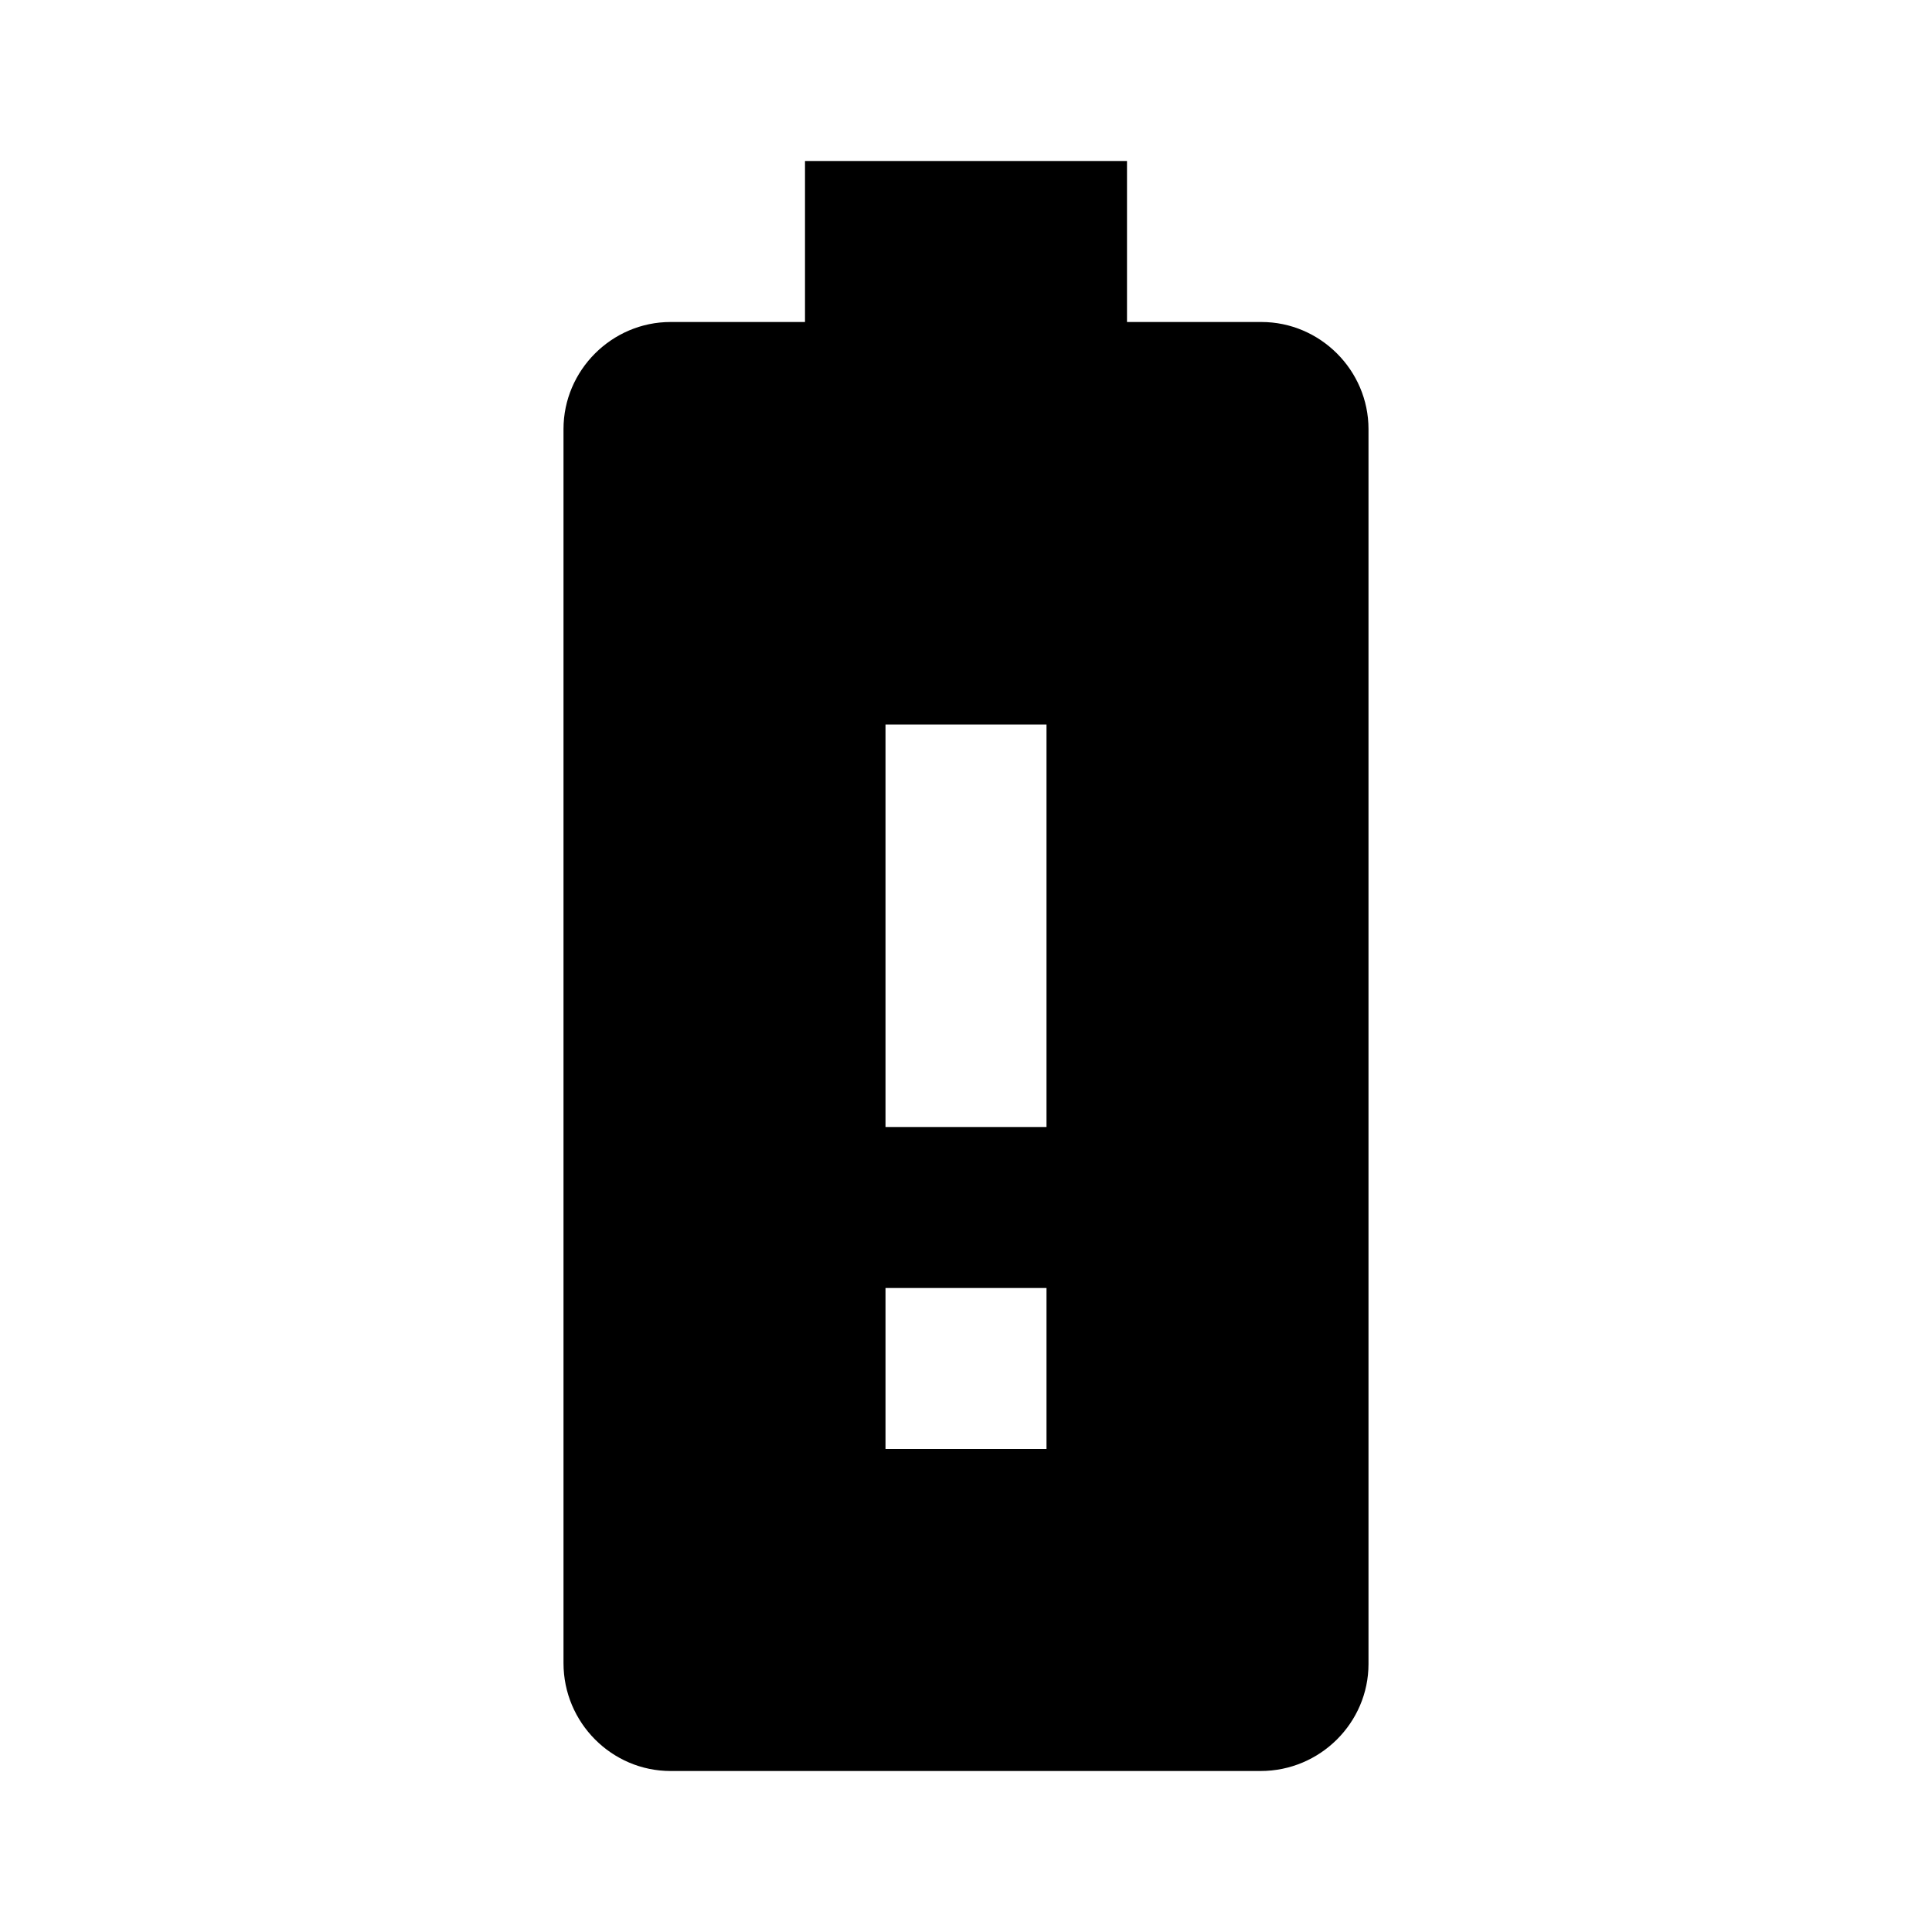
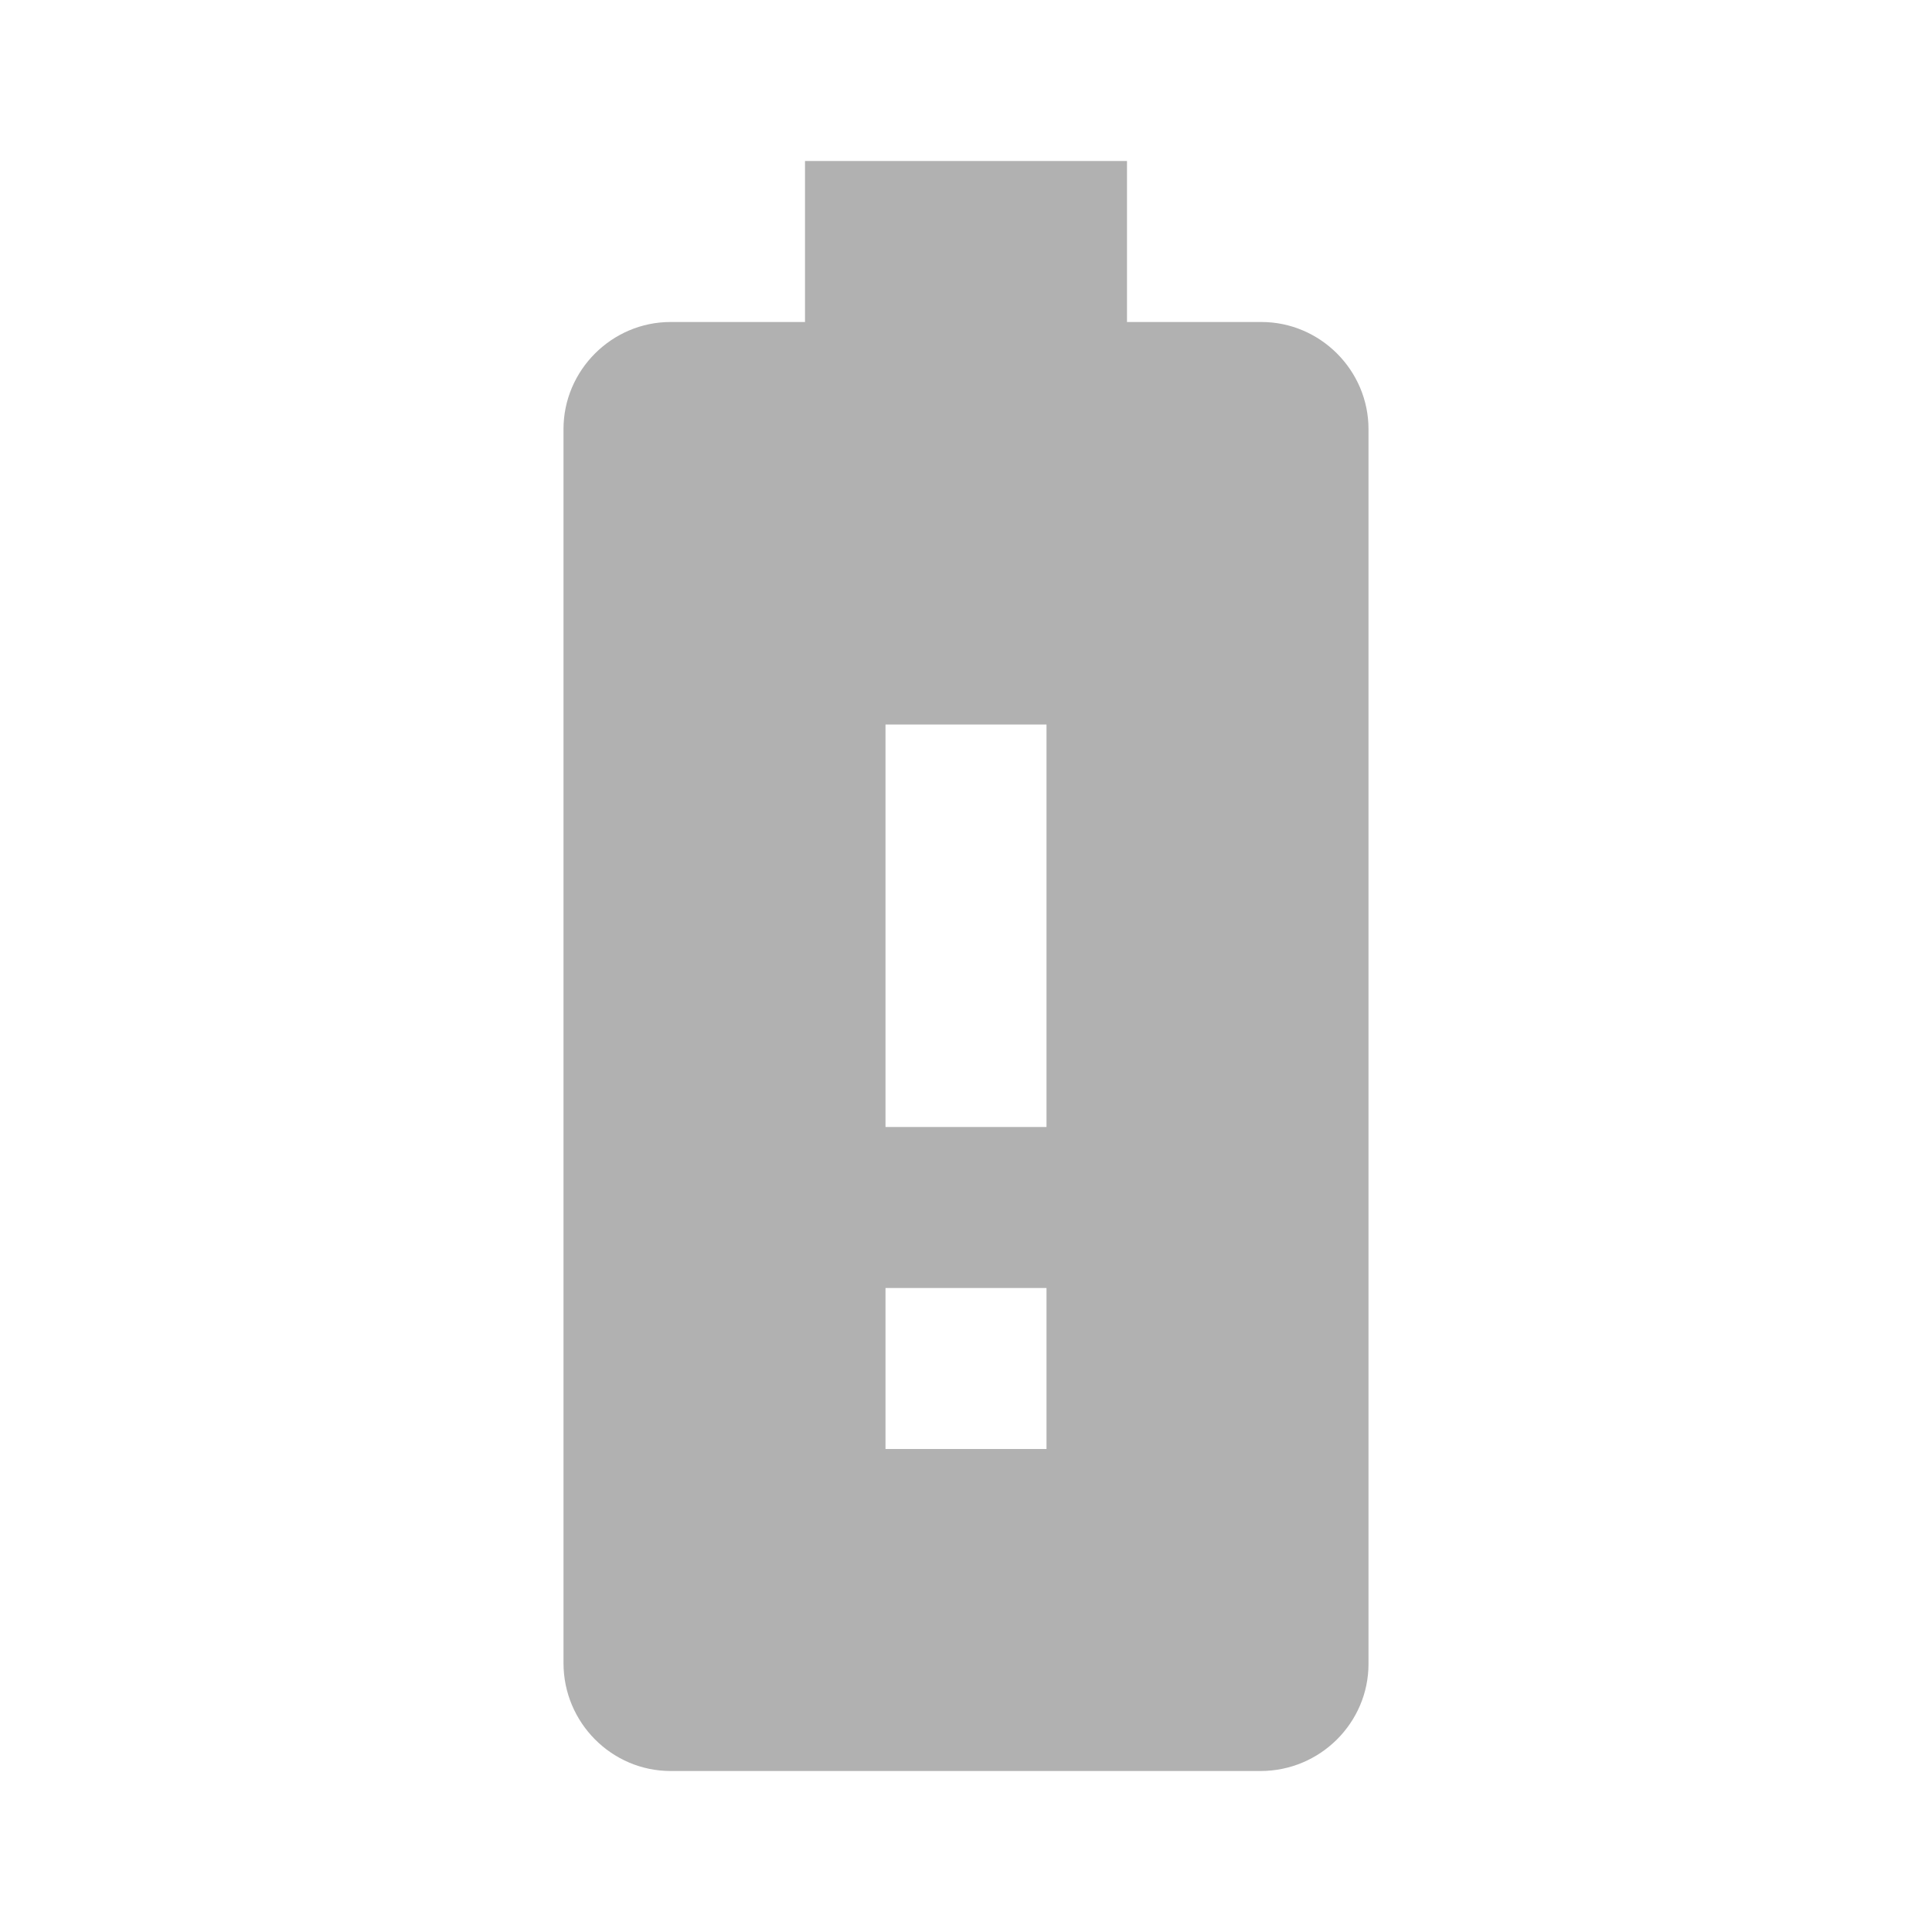
- <svg xmlns="http://www.w3.org/2000/svg" width="24" height="24" viewBox="0 0 24 24">
-   <path d="M0 0h24v24H0z" fill="none" />
-   <path d="M15.67 4H14V2h-4v2H8.33C7.6 4 7 4.6 7 5.33v15.33C7 21.4 7.6 22 8.33 22h7.33c.74 0 1.34-.6 1.34-1.33V5.33C17 4.6 16.4 4 15.67 4zM13 18h-2v-2h2v2zm0-4h-2V9h2v5z" />
+ <svg xmlns="http://www.w3.org/2000/svg" id="svg6" version="1.1" viewBox="0 0 24 24" height="24" width="24">
+   <defs id="defs10" />
+   <path id="path2" fill="none" d="M0 0h24v24H0z" />
+   <path style="stroke-width:1;opacity:0.307" id="path4" d="M 15.67,4 H 14 V 2 H 10 V 4 H 8.33 C 7.6,4 7,4.6 7,5.33 V 20.66 C 7,21.4 7.6,22 8.33,22 h 7.33 C 16.4,22 17,21.4 17,20.67 V 5.33 C 17,4.6 16.4,4 15.67,4 Z M 13,18 h -2 v -2 h 2 z m 0,-4 H 11 V 9 h 2 z" />
</svg>
